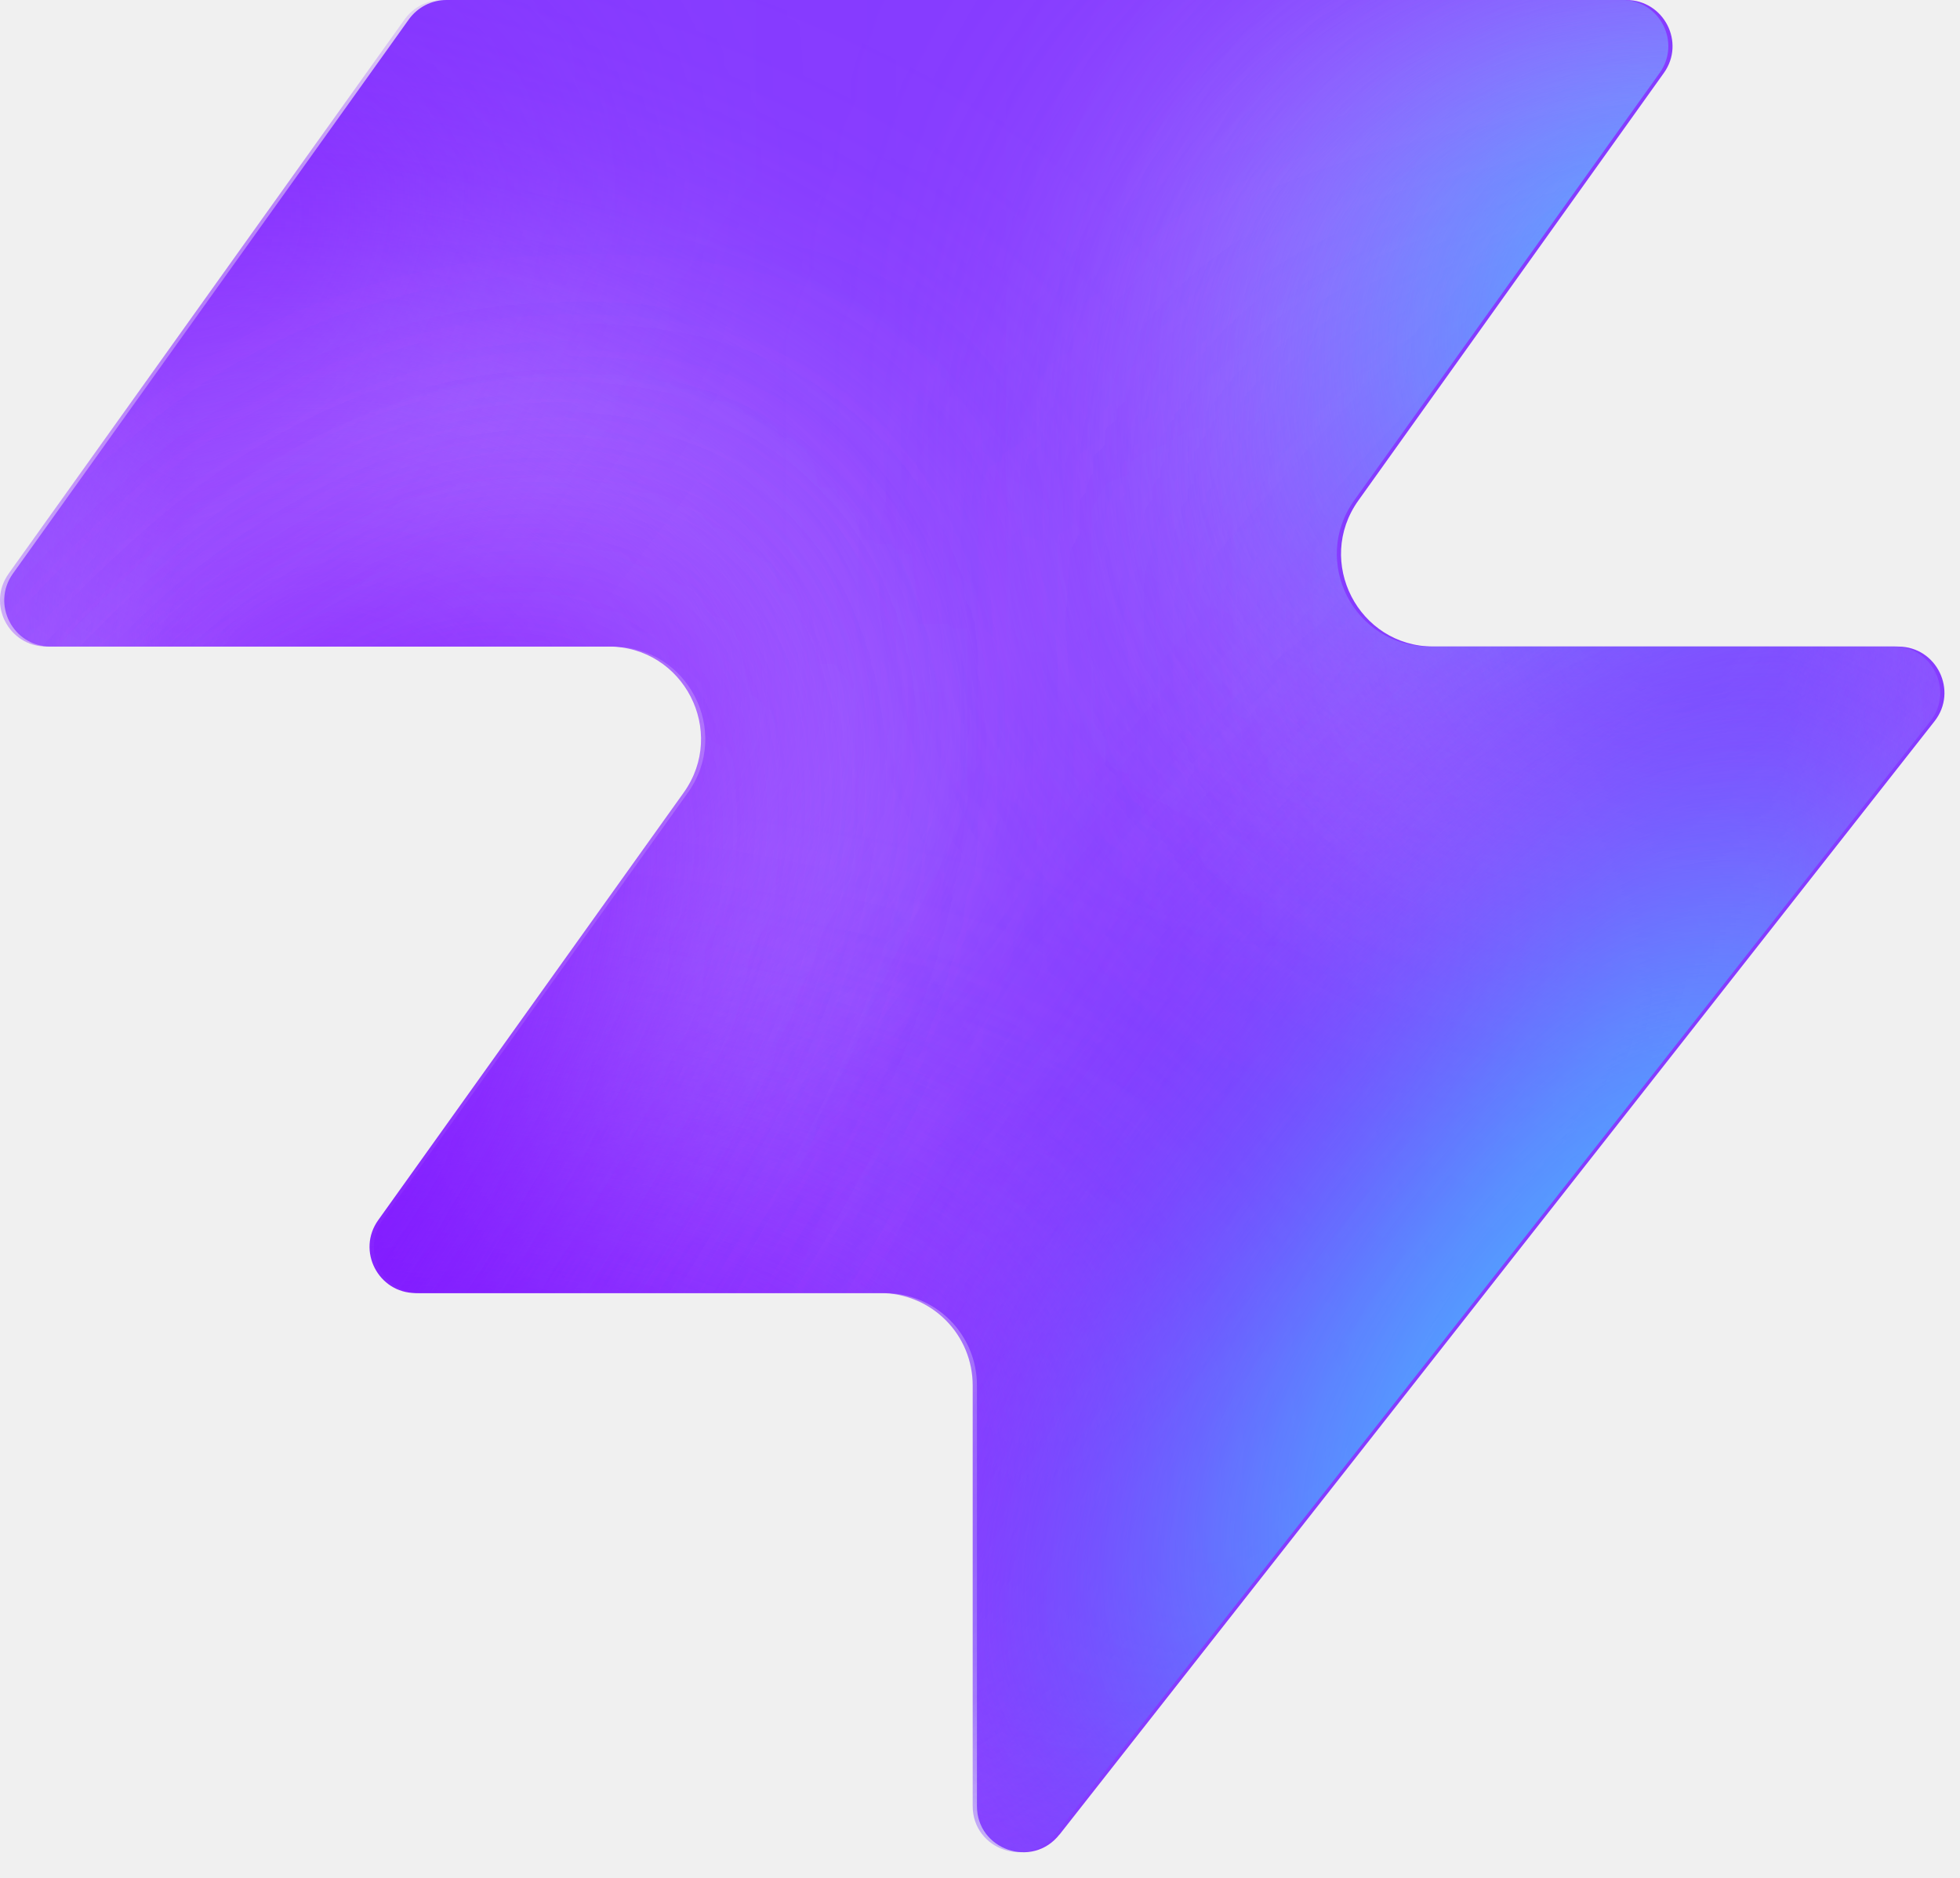
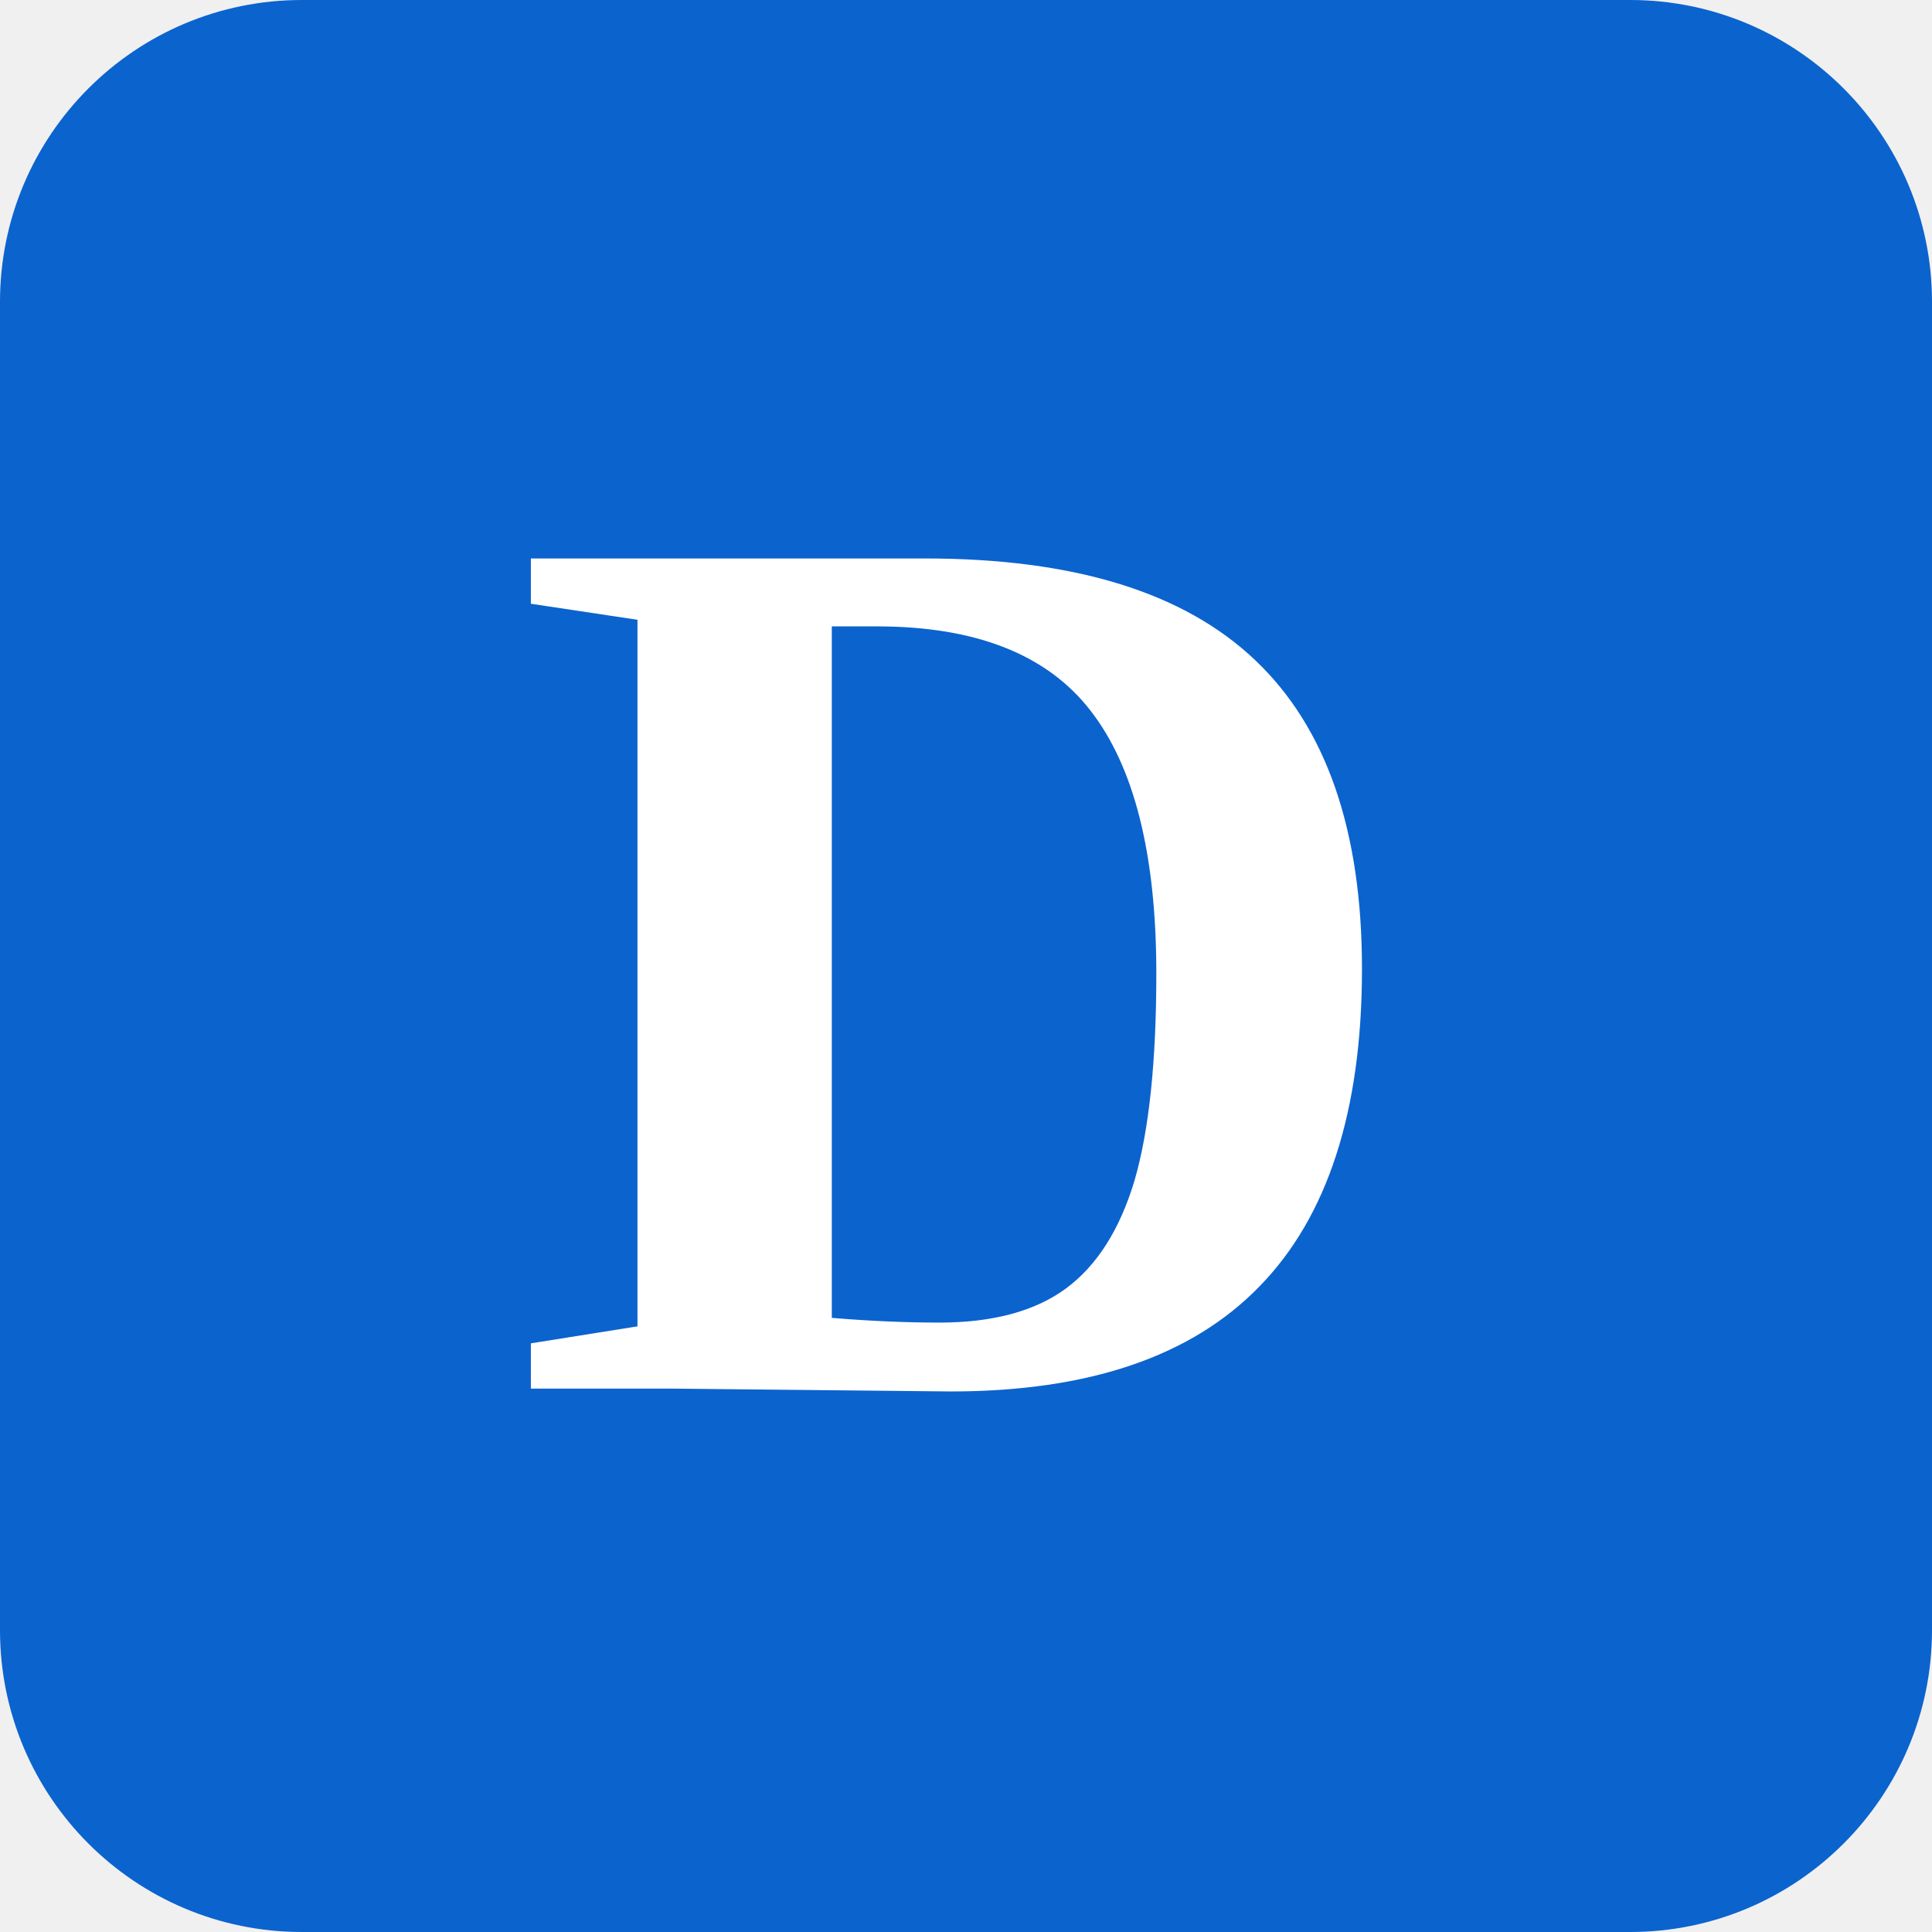
- <svg xmlns="http://www.w3.org/2000/svg" width="48" height="46" fill="none" viewBox="0 0 48 46">
-   <path fill="#863bff" d="M25.946 44.938c-.664.845-2.021.375-2.021-.698V33.937a2.26 2.26 0 0 0-2.262-2.262H10.287c-.92 0-1.456-1.04-.92-1.788l7.48-10.471c1.07-1.497 0-3.578-1.842-3.578H1.237c-.92 0-1.456-1.04-.92-1.788L10.013.474c.214-.297.556-.474.92-.474h28.894c.92 0 1.456 1.04.92 1.788l-7.48 10.471c-1.07 1.498 0 3.579 1.842 3.579h11.377c.943 0 1.473 1.088.89 1.83L25.947 44.94z" style="fill:#863bff;fill:color(display-p3 .525 .23 1);fill-opacity:1" />
-   <mask id="a" width="48" height="46" x="0" y="0" maskUnits="userSpaceOnUse" style="mask-type:alpha">
-     <path fill="#000" d="M25.842 44.938c-.664.844-2.021.375-2.021-.698V33.937a2.26 2.26 0 0 0-2.262-2.262H10.183c-.92 0-1.456-1.04-.92-1.788l7.48-10.471c1.07-1.498 0-3.579-1.842-3.579H1.133c-.92 0-1.456-1.04-.92-1.787L9.91.473c.214-.297.556-.474.92-.474h28.894c.92 0 1.456 1.04.92 1.788l-7.48 10.471c-1.07 1.498 0 3.578 1.842 3.578h11.377c.943 0 1.473 1.088.89 1.832L25.843 44.94z" style="fill:#000;fill-opacity:1" />
-   </mask>
-   <g mask="url(#a)">
-     <g filter="url(#b)">
-       <ellipse cx="5.508" cy="14.704" fill="#ede6ff" rx="5.508" ry="14.704" style="fill:#ede6ff;fill:color(display-p3 .927 .903 1);fill-opacity:1" transform="matrix(.00324 1 1 -.00324 -4.47 31.516)" />
-     </g>
-     <g filter="url(#c)">
-       <ellipse cx="10.399" cy="29.851" fill="#ede6ff" rx="10.399" ry="29.851" style="fill:#ede6ff;fill:color(display-p3 .927 .903 1);fill-opacity:1" transform="matrix(.00324 1 1 -.00324 -39.328 7.883)" />
-     </g>
-     <g filter="url(#d)">
-       <ellipse cx="5.508" cy="30.487" fill="#7e14ff" rx="5.508" ry="30.487" style="fill:#7e14ff;fill:color(display-p3 .492 .077 1);fill-opacity:1" transform="rotate(89.814 -25.913 -14.639)scale(1 -1)" />
-     </g>
-     <g filter="url(#e)">
-       <ellipse cx="5.508" cy="30.599" fill="#7e14ff" rx="5.508" ry="30.599" style="fill:#7e14ff;fill:color(display-p3 .492 .077 1);fill-opacity:1" transform="rotate(89.814 -32.644 -3.334)scale(1 -1)" />
-     </g>
-     <g filter="url(#f)">
-       <ellipse cx="5.508" cy="30.599" fill="#7e14ff" rx="5.508" ry="30.599" style="fill:#7e14ff;fill:color(display-p3 .492 .077 1);fill-opacity:1" transform="matrix(.00324 1 1 -.00324 -34.34 30.47)" />
-     </g>
-     <g filter="url(#g)">
-       <ellipse cx="14.072" cy="22.078" fill="#ede6ff" rx="14.072" ry="22.078" style="fill:#ede6ff;fill:color(display-p3 .927 .903 1);fill-opacity:1" transform="rotate(93.35 24.506 48.493)scale(-1 1)" />
-     </g>
-     <g filter="url(#h)">
-       <ellipse cx="3.47" cy="21.501" fill="#7e14ff" rx="3.47" ry="21.501" style="fill:#7e14ff;fill:color(display-p3 .492 .077 1);fill-opacity:1" transform="rotate(89.009 28.708 47.59)scale(-1 1)" />
-     </g>
-     <g filter="url(#i)">
-       <ellipse cx="3.47" cy="21.501" fill="#7e14ff" rx="3.47" ry="21.501" style="fill:#7e14ff;fill:color(display-p3 .492 .077 1);fill-opacity:1" transform="rotate(89.009 28.708 47.59)scale(-1 1)" />
-     </g>
-     <g filter="url(#j)">
-       <ellipse cx=".387" cy="8.972" fill="#7e14ff" rx="4.407" ry="29.108" style="fill:#7e14ff;fill:color(display-p3 .492 .077 1);fill-opacity:1" transform="rotate(39.51 .387 8.972)" />
-     </g>
-     <g filter="url(#k)">
-       <ellipse cx="47.523" cy="-6.092" fill="#7e14ff" rx="4.407" ry="29.108" style="fill:#7e14ff;fill:color(display-p3 .492 .077 1);fill-opacity:1" transform="rotate(37.892 47.523 -6.092)" />
-     </g>
-     <g filter="url(#l)">
-       <ellipse cx="41.412" cy="6.333" fill="#47bfff" rx="5.971" ry="9.665" style="fill:#47bfff;fill:color(display-p3 .28 .748 1);fill-opacity:1" transform="rotate(37.892 41.412 6.333)" />
-     </g>
-     <g filter="url(#m)">
-       <ellipse cx="-1.879" cy="38.332" fill="#7e14ff" rx="4.407" ry="29.108" style="fill:#7e14ff;fill:color(display-p3 .492 .077 1);fill-opacity:1" transform="rotate(37.892 -1.88 38.332)" />
-     </g>
-     <g filter="url(#n)">
-       <ellipse cx="-1.879" cy="38.332" fill="#7e14ff" rx="4.407" ry="29.108" style="fill:#7e14ff;fill:color(display-p3 .492 .077 1);fill-opacity:1" transform="rotate(37.892 -1.88 38.332)" />
-     </g>
-     <g filter="url(#o)">
-       <ellipse cx="35.651" cy="29.907" fill="#7e14ff" rx="4.407" ry="29.108" style="fill:#7e14ff;fill:color(display-p3 .492 .077 1);fill-opacity:1" transform="rotate(37.892 35.651 29.907)" />
-     </g>
-     <g filter="url(#p)">
-       <ellipse cx="38.418" cy="32.4" fill="#47bfff" rx="5.971" ry="15.297" style="fill:#47bfff;fill:color(display-p3 .28 .748 1);fill-opacity:1" transform="rotate(37.892 38.418 32.4)" />
-     </g>
-   </g>
-   <defs>
-     <filter id="b" width="60.045" height="41.654" x="-19.77" y="16.149" color-interpolation-filters="sRGB" filterUnits="userSpaceOnUse">
-       <feFlood flood-opacity="0" result="BackgroundImageFix" />
-       <feBlend in="SourceGraphic" in2="BackgroundImageFix" result="shape" />
-       <feGaussianBlur result="effect1_foregroundBlur_2002_17158" stdDeviation="7.659" />
-     </filter>
-     <filter id="c" width="90.34" height="51.437" x="-54.613" y="-7.533" color-interpolation-filters="sRGB" filterUnits="userSpaceOnUse">
-       <feFlood flood-opacity="0" result="BackgroundImageFix" />
-       <feBlend in="SourceGraphic" in2="BackgroundImageFix" result="shape" />
-       <feGaussianBlur result="effect1_foregroundBlur_2002_17158" stdDeviation="7.659" />
-     </filter>
-     <filter id="d" width="79.355" height="29.4" x="-49.64" y="2.03" color-interpolation-filters="sRGB" filterUnits="userSpaceOnUse">
-       <feFlood flood-opacity="0" result="BackgroundImageFix" />
-       <feBlend in="SourceGraphic" in2="BackgroundImageFix" result="shape" />
-       <feGaussianBlur result="effect1_foregroundBlur_2002_17158" stdDeviation="4.596" />
-     </filter>
-     <filter id="e" width="79.579" height="29.4" x="-45.045" y="20.029" color-interpolation-filters="sRGB" filterUnits="userSpaceOnUse">
-       <feFlood flood-opacity="0" result="BackgroundImageFix" />
-       <feBlend in="SourceGraphic" in2="BackgroundImageFix" result="shape" />
-       <feGaussianBlur result="effect1_foregroundBlur_2002_17158" stdDeviation="4.596" />
-     </filter>
-     <filter id="f" width="79.579" height="29.4" x="-43.513" y="21.178" color-interpolation-filters="sRGB" filterUnits="userSpaceOnUse">
-       <feFlood flood-opacity="0" result="BackgroundImageFix" />
-       <feBlend in="SourceGraphic" in2="BackgroundImageFix" result="shape" />
-       <feGaussianBlur result="effect1_foregroundBlur_2002_17158" stdDeviation="4.596" />
-     </filter>
-     <filter id="g" width="74.749" height="58.852" x="15.756" y="-17.901" color-interpolation-filters="sRGB" filterUnits="userSpaceOnUse">
-       <feFlood flood-opacity="0" result="BackgroundImageFix" />
-       <feBlend in="SourceGraphic" in2="BackgroundImageFix" result="shape" />
-       <feGaussianBlur result="effect1_foregroundBlur_2002_17158" stdDeviation="7.659" />
-     </filter>
-     <filter id="h" width="61.377" height="25.362" x="23.548" y="2.284" color-interpolation-filters="sRGB" filterUnits="userSpaceOnUse">
-       <feFlood flood-opacity="0" result="BackgroundImageFix" />
-       <feBlend in="SourceGraphic" in2="BackgroundImageFix" result="shape" />
-       <feGaussianBlur result="effect1_foregroundBlur_2002_17158" stdDeviation="4.596" />
-     </filter>
-     <filter id="i" width="61.377" height="25.362" x="23.548" y="2.284" color-interpolation-filters="sRGB" filterUnits="userSpaceOnUse">
-       <feFlood flood-opacity="0" result="BackgroundImageFix" />
-       <feBlend in="SourceGraphic" in2="BackgroundImageFix" result="shape" />
-       <feGaussianBlur result="effect1_foregroundBlur_2002_17158" stdDeviation="4.596" />
-     </filter>
-     <filter id="j" width="56.045" height="63.649" x="-27.636" y="-22.853" color-interpolation-filters="sRGB" filterUnits="userSpaceOnUse">
-       <feFlood flood-opacity="0" result="BackgroundImageFix" />
-       <feBlend in="SourceGraphic" in2="BackgroundImageFix" result="shape" />
-       <feGaussianBlur result="effect1_foregroundBlur_2002_17158" stdDeviation="4.596" />
-     </filter>
-     <filter id="k" width="54.814" height="64.646" x="20.116" y="-38.415" color-interpolation-filters="sRGB" filterUnits="userSpaceOnUse">
-       <feFlood flood-opacity="0" result="BackgroundImageFix" />
-       <feBlend in="SourceGraphic" in2="BackgroundImageFix" result="shape" />
-       <feGaussianBlur result="effect1_foregroundBlur_2002_17158" stdDeviation="4.596" />
-     </filter>
-     <filter id="l" width="33.541" height="35.313" x="24.641" y="-11.323" color-interpolation-filters="sRGB" filterUnits="userSpaceOnUse">
-       <feFlood flood-opacity="0" result="BackgroundImageFix" />
-       <feBlend in="SourceGraphic" in2="BackgroundImageFix" result="shape" />
-       <feGaussianBlur result="effect1_foregroundBlur_2002_17158" stdDeviation="4.596" />
-     </filter>
-     <filter id="m" width="54.814" height="64.646" x="-29.286" y="6.009" color-interpolation-filters="sRGB" filterUnits="userSpaceOnUse">
-       <feFlood flood-opacity="0" result="BackgroundImageFix" />
-       <feBlend in="SourceGraphic" in2="BackgroundImageFix" result="shape" />
-       <feGaussianBlur result="effect1_foregroundBlur_2002_17158" stdDeviation="4.596" />
-     </filter>
-     <filter id="n" width="54.814" height="64.646" x="-29.286" y="6.009" color-interpolation-filters="sRGB" filterUnits="userSpaceOnUse">
-       <feFlood flood-opacity="0" result="BackgroundImageFix" />
-       <feBlend in="SourceGraphic" in2="BackgroundImageFix" result="shape" />
-       <feGaussianBlur result="effect1_foregroundBlur_2002_17158" stdDeviation="4.596" />
-     </filter>
-     <filter id="o" width="54.814" height="64.646" x="8.244" y="-2.416" color-interpolation-filters="sRGB" filterUnits="userSpaceOnUse">
-       <feFlood flood-opacity="0" result="BackgroundImageFix" />
-       <feBlend in="SourceGraphic" in2="BackgroundImageFix" result="shape" />
-       <feGaussianBlur result="effect1_foregroundBlur_2002_17158" stdDeviation="4.596" />
-     </filter>
-     <filter id="p" width="39.409" height="43.623" x="18.713" y="10.588" color-interpolation-filters="sRGB" filterUnits="userSpaceOnUse">
-       <feFlood flood-opacity="0" result="BackgroundImageFix" />
-       <feBlend in="SourceGraphic" in2="BackgroundImageFix" result="shape" />
-       <feGaussianBlur result="effect1_foregroundBlur_2002_17158" stdDeviation="4.596" />
-     </filter>
-   </defs>
+ <svg xmlns="http://www.w3.org/2000/svg" width="32" height="32" viewBox="0 0 32 32">
+   <rect width="32" height="32" rx="5" fill="#0B63CE" />
+   <text x="16" y="23" text-anchor="middle" font-family="'Source Serif 4', 'Times New Roman', serif" font-size="21" font-weight="600" fill="#FFFFFF">D</text>
</svg>
